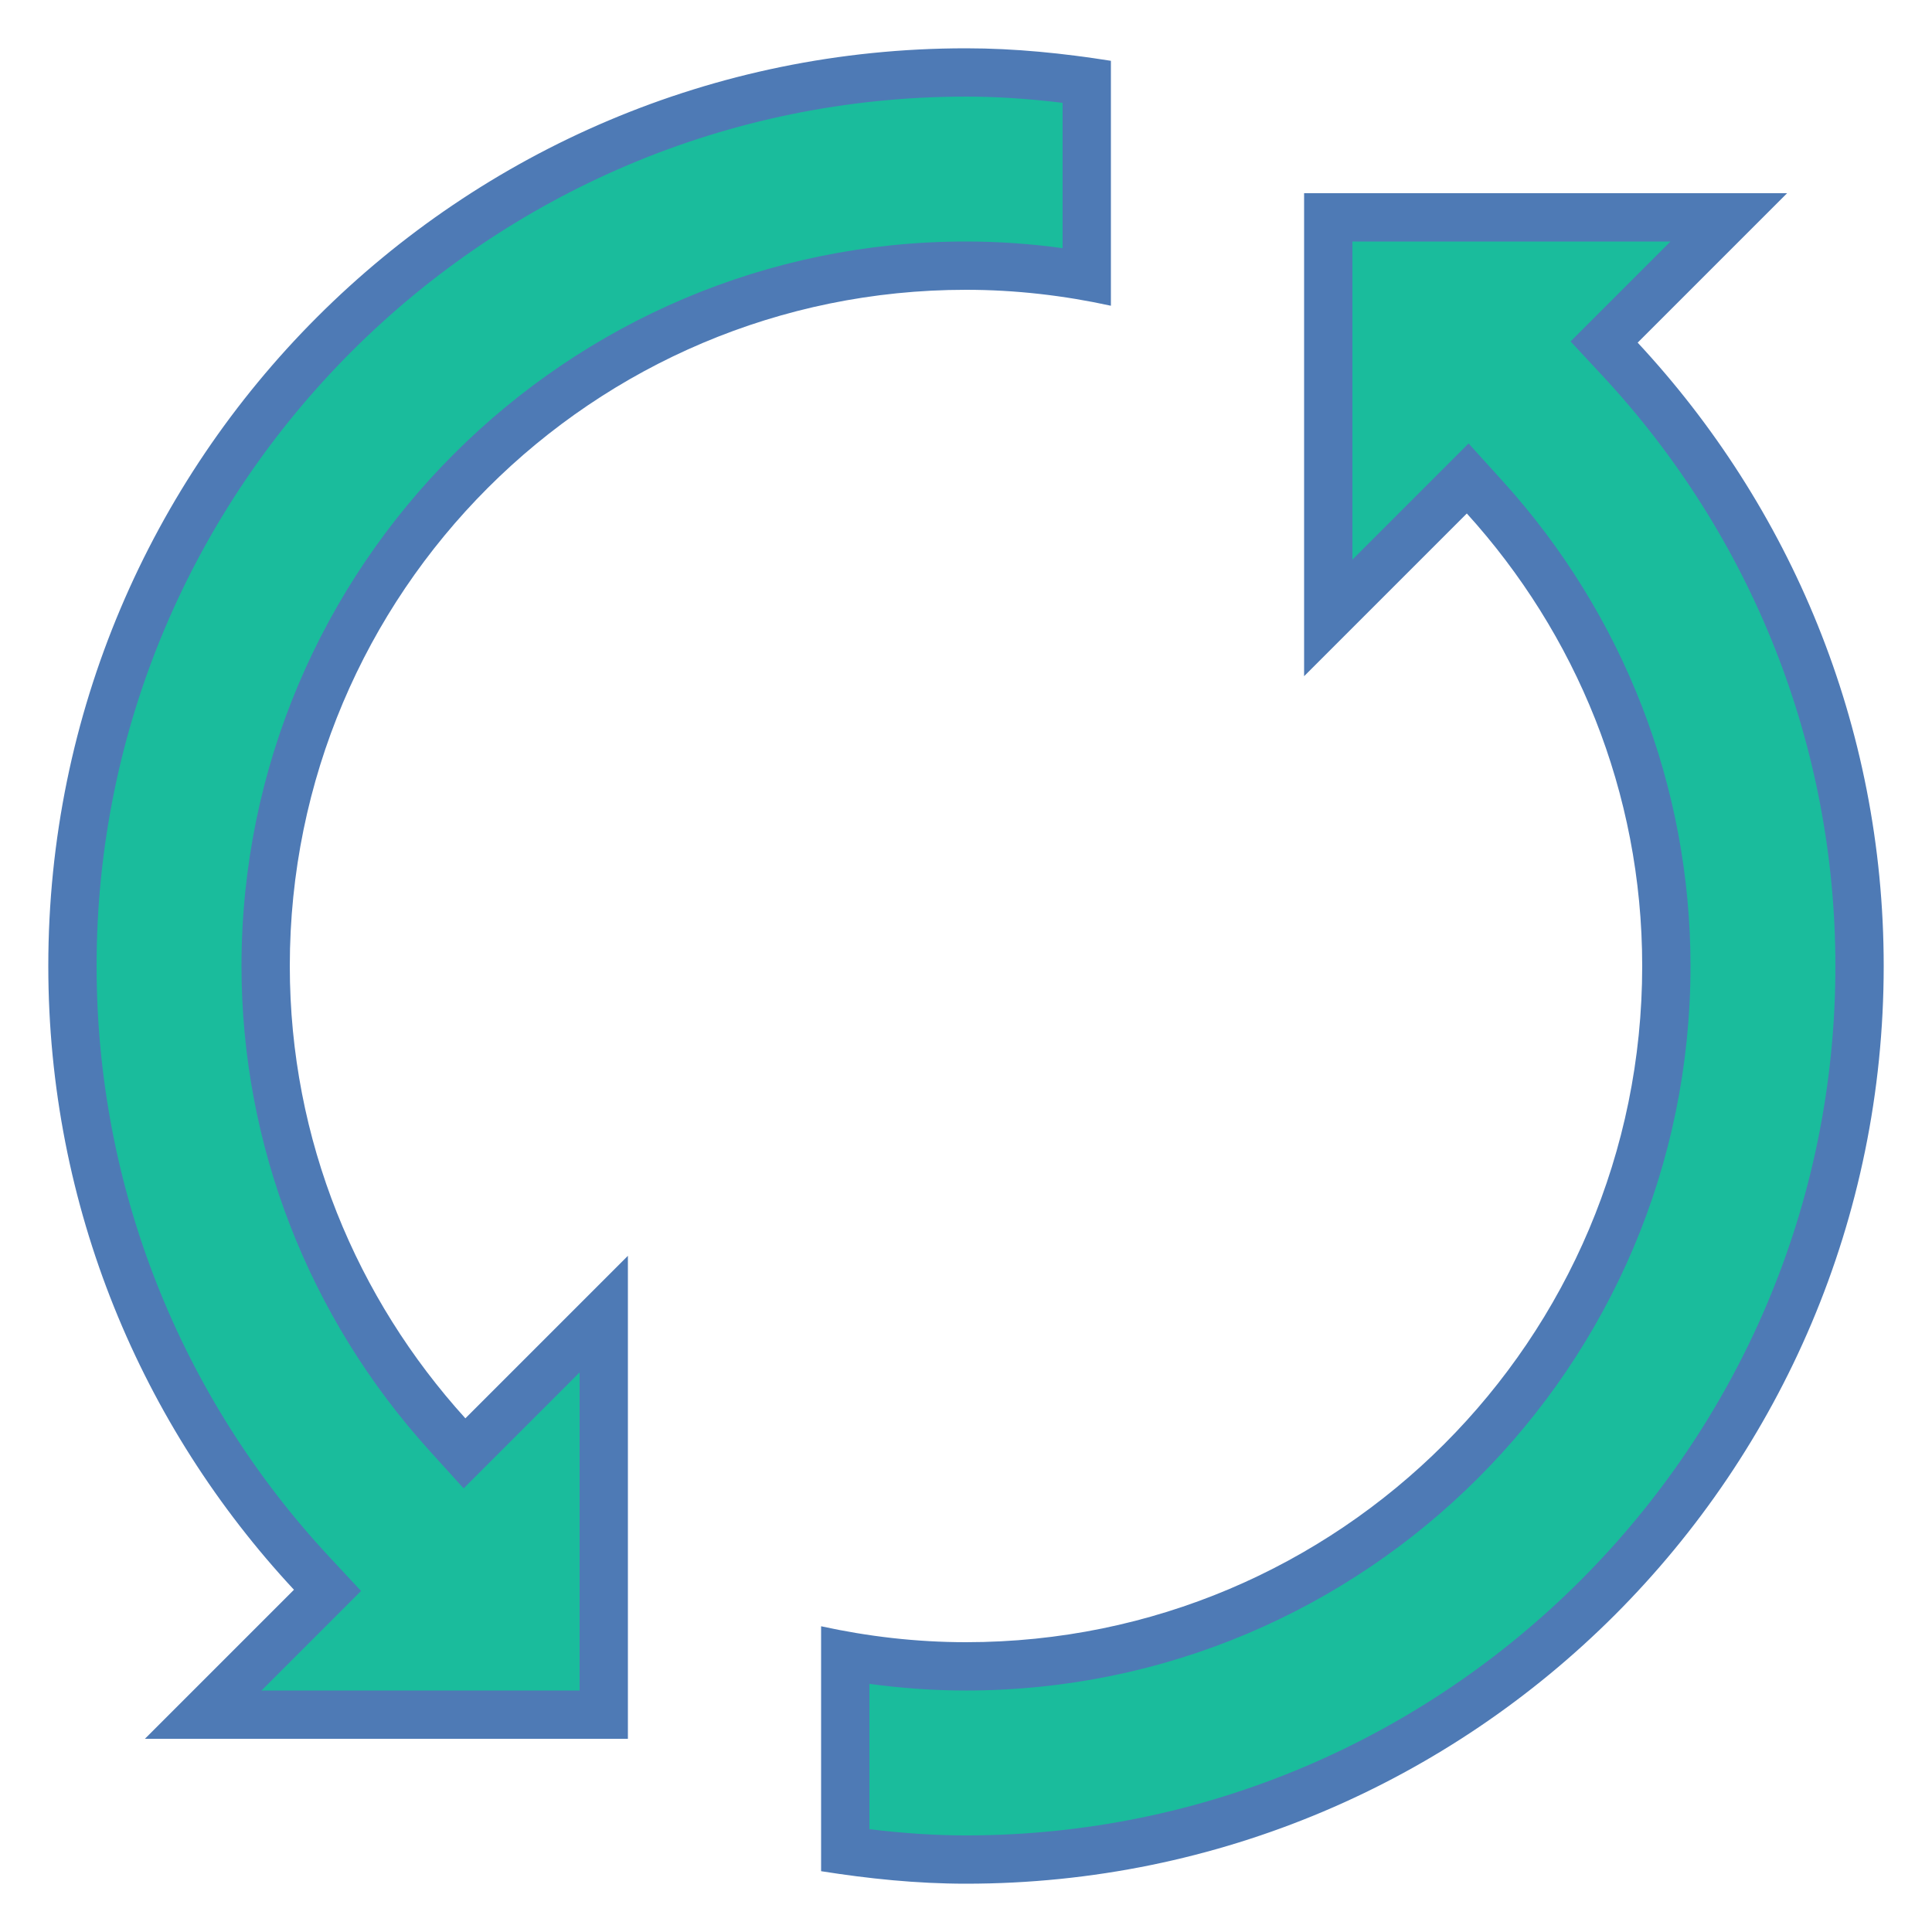
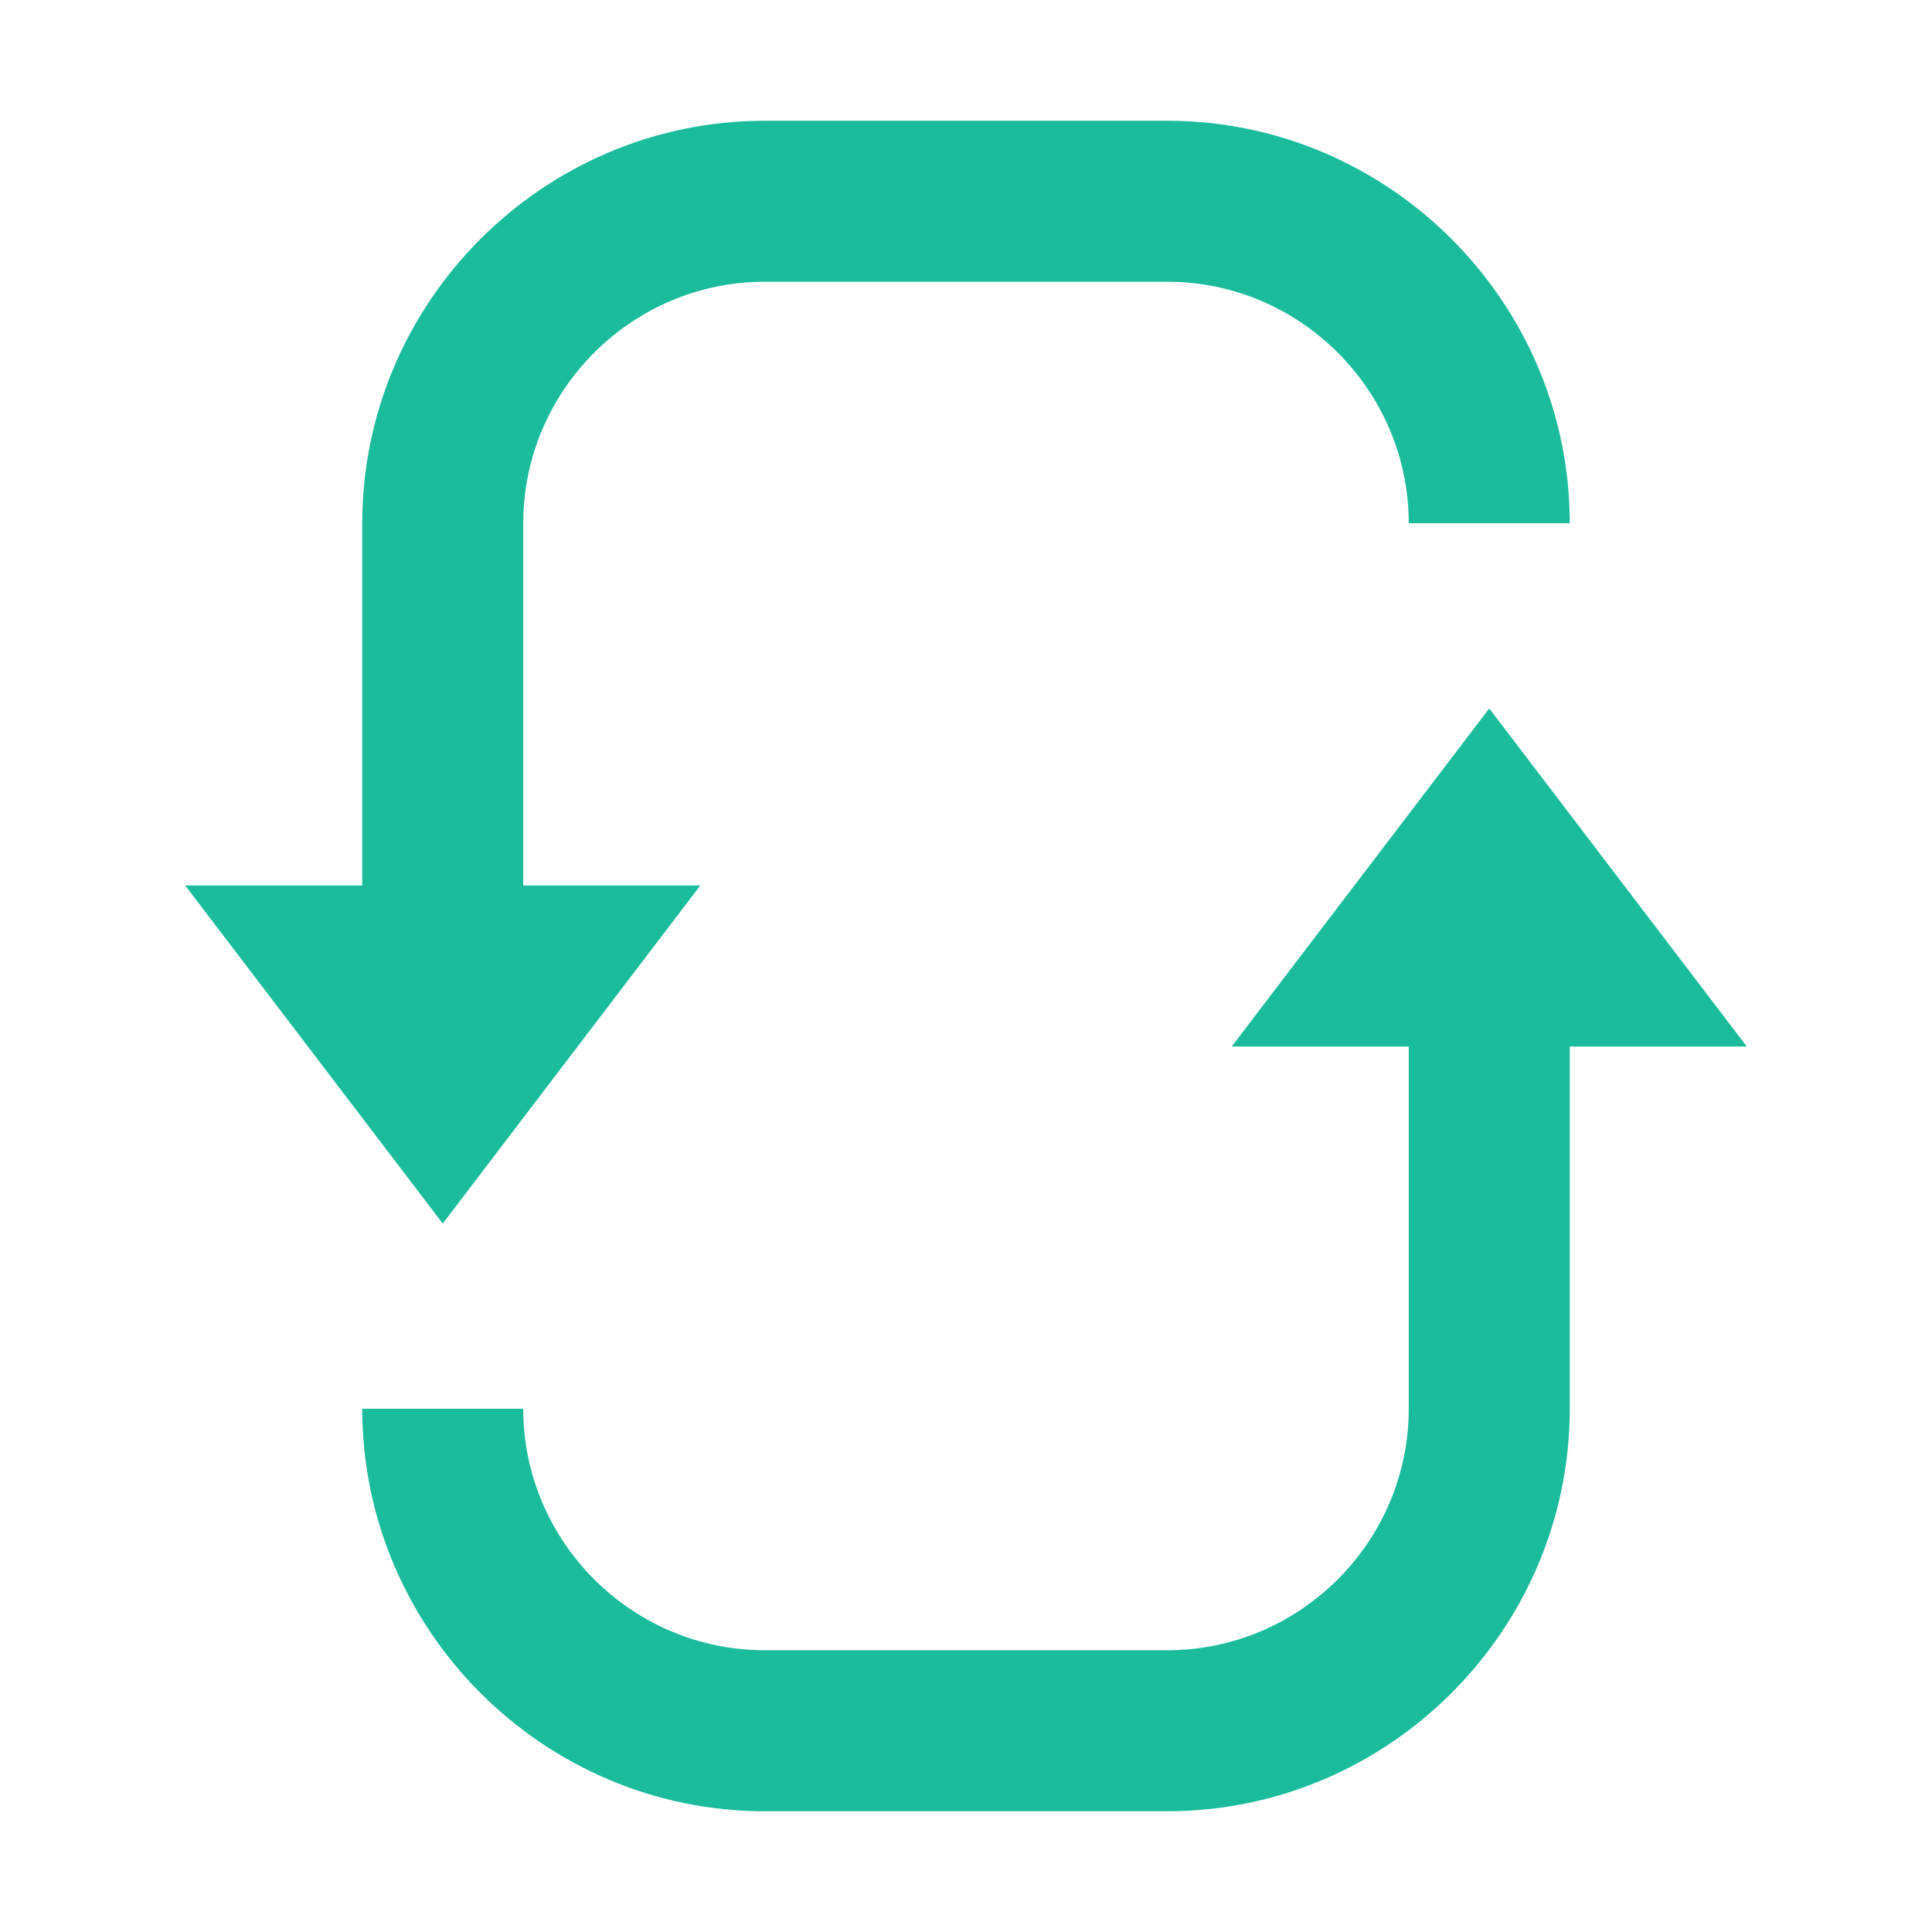
- <svg xmlns="http://www.w3.org/2000/svg" version="1.1" viewBox="0 0 192 192" width="80px" height="80px">
+ <svg xmlns="http://www.w3.org/2000/svg" version="1.1" viewBox="0 0 192 192" width="96px" height="96px">
  <g fill="none" fill-rule="nonzero" stroke="none" stroke-width="1" stroke-linecap="butt" stroke-linejoin="miter" stroke-miterlimit="10" stroke-dasharray="" stroke-dashoffset="0" font-family="none" font-weight="none" font-size="none" text-anchor="none" style="mix-blend-mode: normal">
    <path d="M0,192v-192h192v192z" fill="none" />
-     <g id="Layer_1">
-       <g>
-         <path d="M20.194,170.4l12.35,-12.355l-1.574,-1.694c-15.326,-16.464 -23.77,-37.901 -23.77,-60.35c0,-48.965 39.835,-88.8 88.8,-88.8c3.725,0 7.67,0.298 12,0.912v19.354c-4.027,-0.706 -8.05,-1.066 -12,-1.066c-38.376,0 -69.6,31.224 -69.6,69.6c0,17.174 6.418,33.71 18.072,46.565l1.694,1.867l13.838,-13.838v39.806z" fill="#1abc9c" />
-         <path d="M96,9.6c3.01,0 6.178,0.202 9.6,0.619v14.443c-3.216,-0.442 -6.427,-0.662 -9.6,-0.662c-39.701,0 -72,32.299 -72,72c0,17.77 6.638,34.882 18.691,48.178l3.384,3.734l3.566,-3.566l7.958,-7.958v31.613h-31.613l6.619,-6.619l3.274,-3.274l-3.154,-3.389c-14.914,-16.022 -23.126,-36.874 -23.126,-58.718c0,-47.64 38.76,-86.4 86.4,-86.4M96,4.8c-50.366,0 -91.2,40.834 -91.2,91.2c0,23.971 9.283,45.73 24.413,61.987l-14.813,14.813h48v-48l-16.152,16.152c-10.79,-11.904 -17.448,-27.614 -17.448,-44.952c0,-37.114 30.086,-67.2 67.2,-67.2c4.949,0 9.758,0.571 14.4,1.584v-24.341c-4.704,-0.744 -9.49,-1.243 -14.4,-1.243z" fill="#4e7ab5" />
-       </g>
-       <g>
-         <path d="M96,184.8c-3.725,0 -7.67,-0.298 -12,-0.912v-19.354c4.027,0.706 8.05,1.066 12,1.066c38.376,0 69.6,-31.224 69.6,-69.6c0,-17.198 -6.413,-33.744 -18.053,-46.589l-1.694,-1.867l-13.853,13.862v-39.806h39.806l-12.389,12.394l1.574,1.699c15.35,16.493 23.808,37.91 23.808,60.307c0,48.965 -39.835,88.8 -88.8,88.8z" fill="#1abc9c" />
-         <path d="M166.013,24l-6.658,6.658l-3.274,3.274l3.154,3.389c14.938,16.051 23.165,36.893 23.165,58.68c0,47.64 -38.76,86.4 -86.4,86.4c-3.01,0 -6.178,-0.202 -9.6,-0.619v-14.443c3.216,0.442 6.427,0.662 9.6,0.662c39.701,0 72,-32.299 72,-72c0,-17.798 -6.629,-34.915 -18.672,-48.197l-3.384,-3.734l-3.566,3.566l-7.978,7.978v-31.613h31.613M177.6,19.2h-48v48l16.171,-16.171c10.795,11.904 17.429,27.634 17.429,44.971c0,37.114 -30.086,67.2 -67.2,67.2c-4.949,0 -9.758,-0.571 -14.4,-1.584v24.341c4.704,0.744 9.49,1.243 14.4,1.243c50.366,0 91.2,-40.834 91.2,-91.2c0,-23.966 -9.322,-45.691 -24.451,-61.949l14.851,-14.851z" fill="#4e7ab5" />
+     <g fill="#1abc9c">
+       <g id="surface1">
+         <path d="M52,52c0,-13.203 10.797,-24 24,-24h40c13.203,0 24,10.797 24,24h16c0,-22 -18,-40 -40,-40h-40c-22,0 -40,18 -40,40v44.797h16z" />
+         <path d="M18.406,88l25.594,33.594l25.594,-33.594z" />
+         <path d="M140,140c0,13.203 -10.797,24 -24,24h-40c-13.203,0 -24,-10.797 -24,-24h-16c0,22 18,40 40,40h40c22,0 40,-18 40,-40v-48h-16z" />
+         <path d="M122.406,104l25.594,-33.594l25.594,33.594z" />
      </g>
    </g>
  </g>
</svg>
